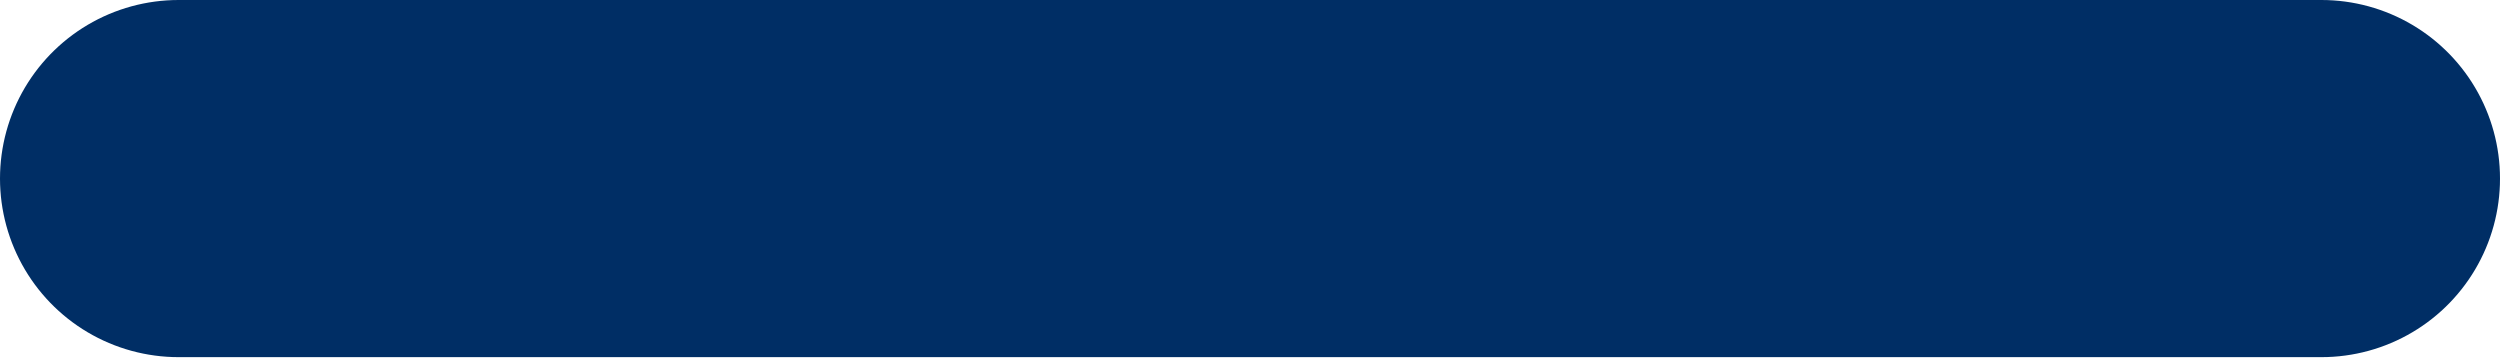
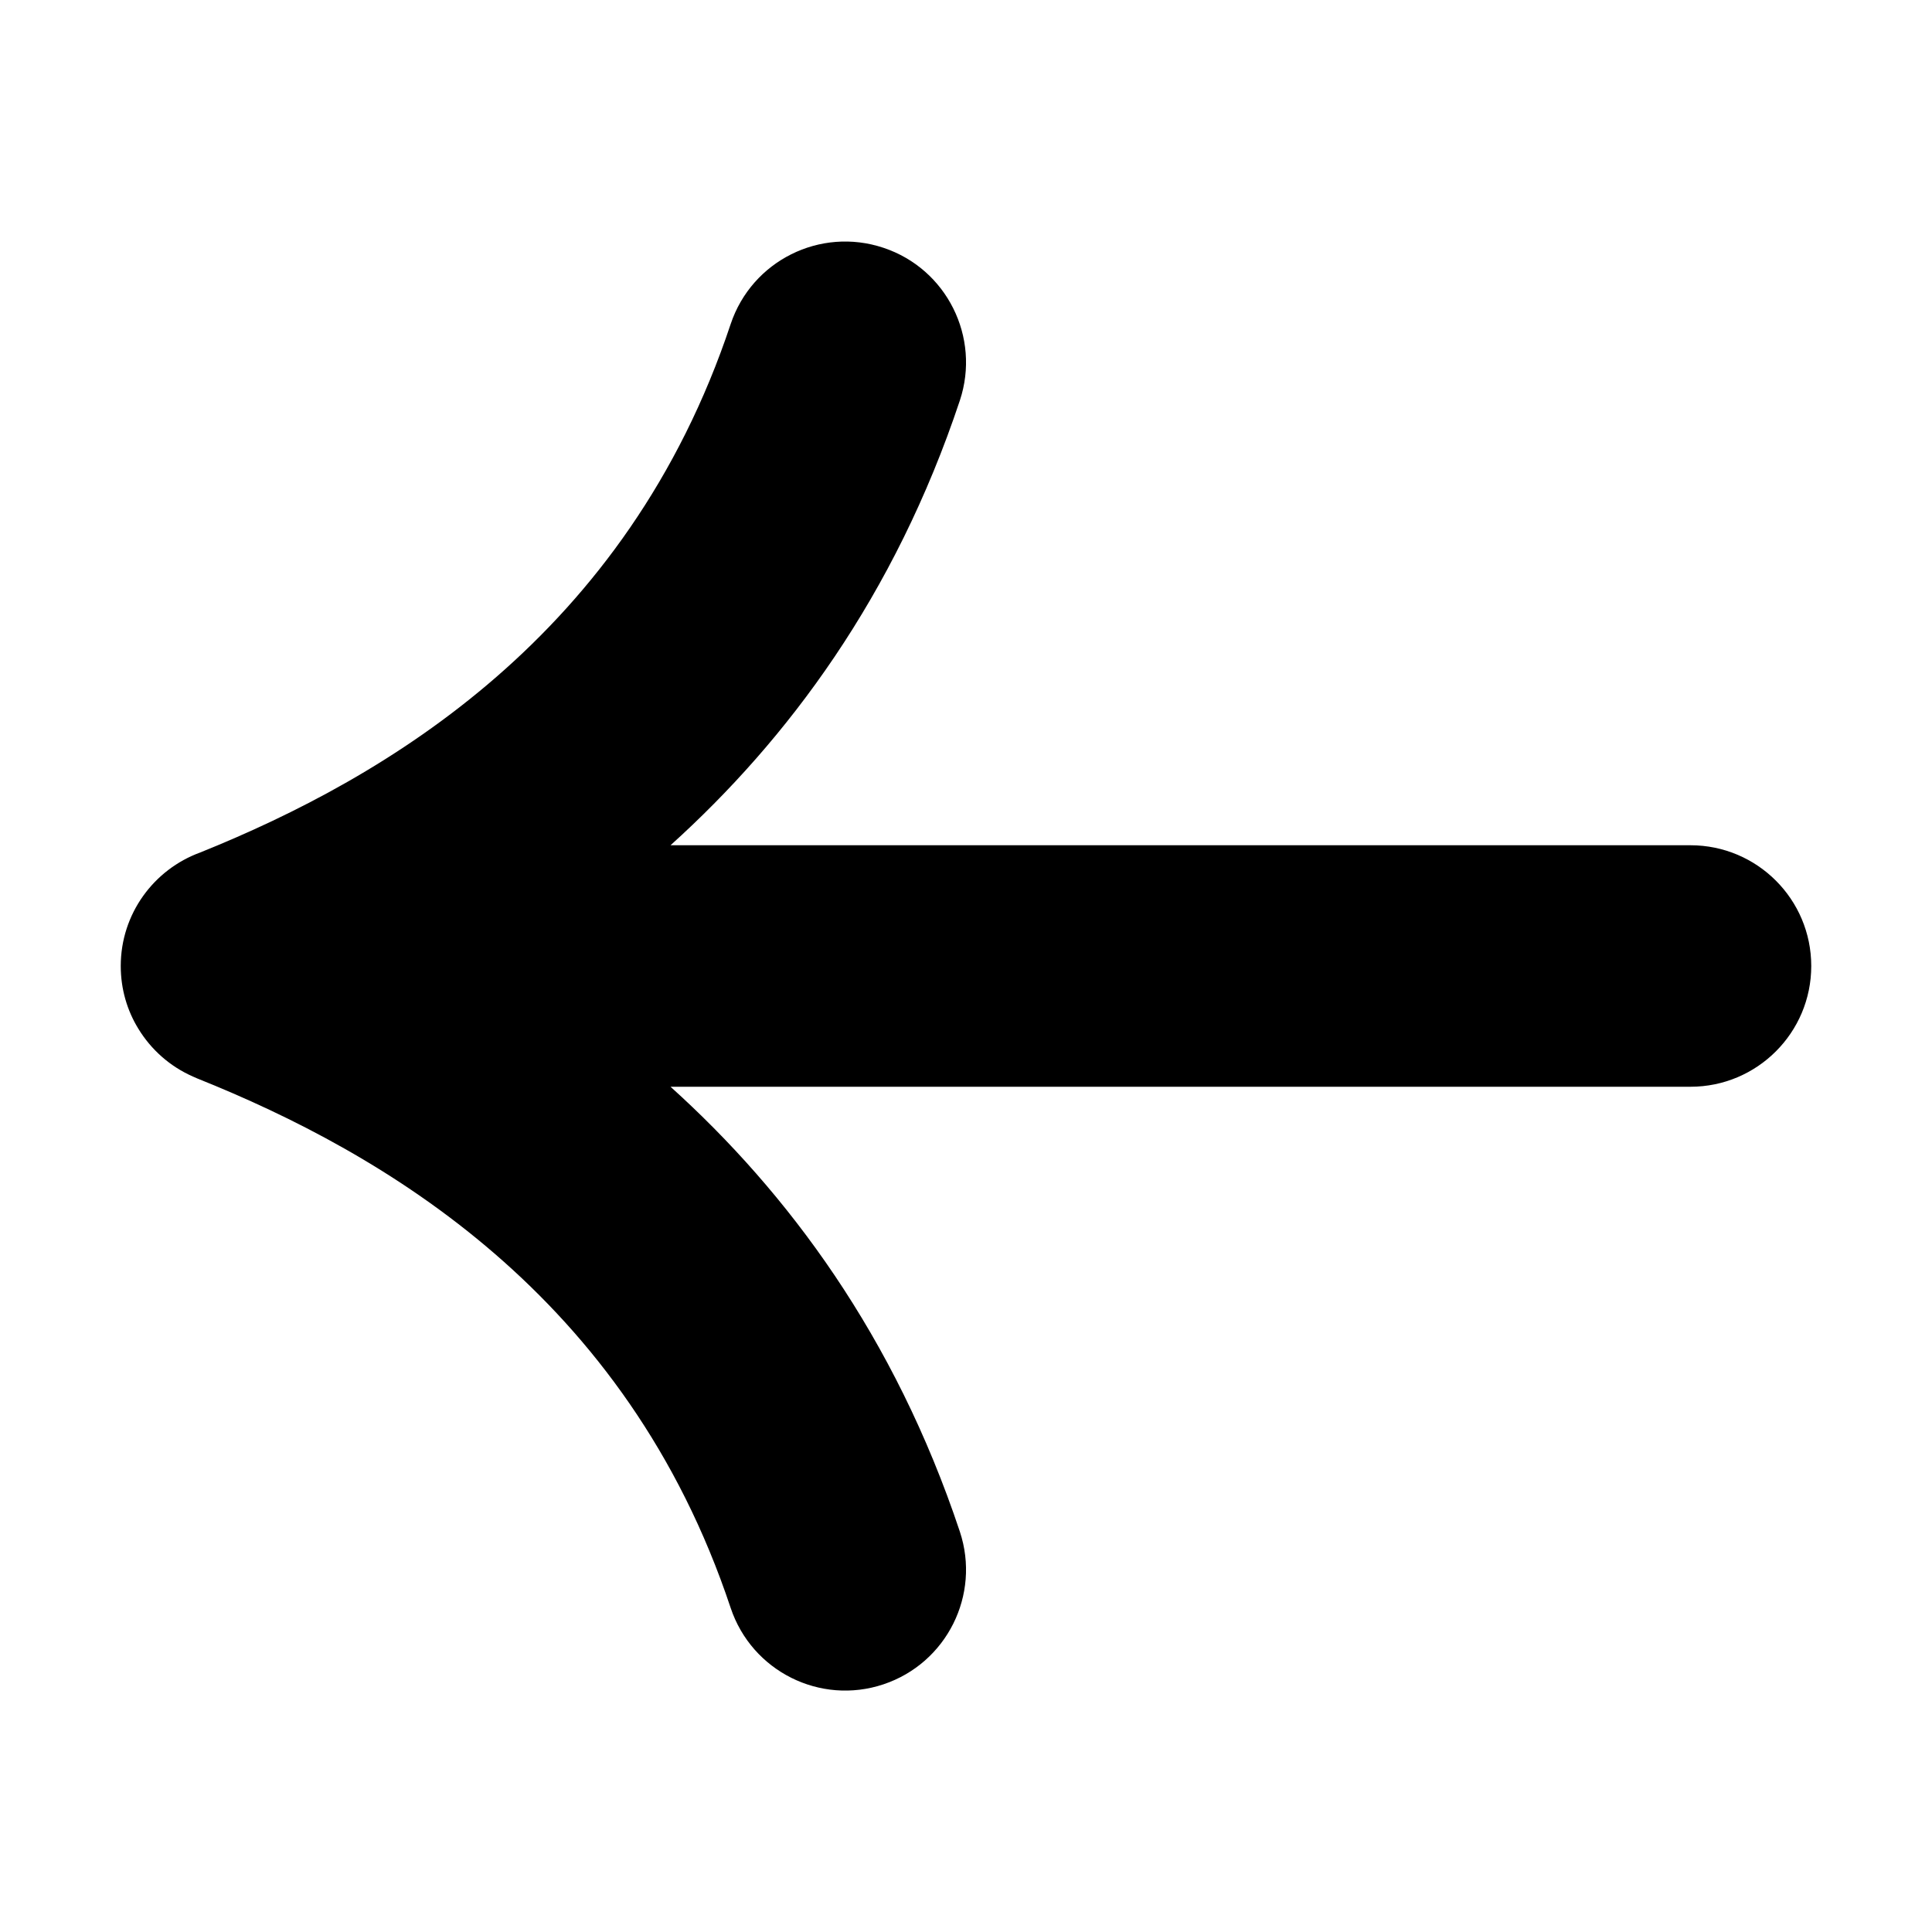
- <svg xmlns="http://www.w3.org/2000/svg" width="14" height="2" viewBox="0 0 14 2" fill="none">
-   <path d="M1 1H13" stroke="#002E65" stroke-width="2" stroke-linecap="round" stroke-linejoin="round" />
+ <svg xmlns="http://www.w3.org/2000/svg" width="16" height="16" viewBox="0 0 16 16">
+   <path fill-rule="evenodd" clip-rule="evenodd" d="M7.949 3.317C8.123 2.793 7.84 2.226 7.316 2.052C6.792 1.877 6.226 2.16 6.051 2.684C5.192 5.262 3.202 6.438 1.658 7.06C1.274 7.2 1 7.568 1 8C1 8.191 1.053 8.369 1.146 8.52C1.251 8.692 1.407 8.832 1.599 8.916C1.61 8.921 1.622 8.926 1.633 8.931C3.181 9.551 5.188 10.725 6.051 13.316C6.226 13.84 6.792 14.124 7.316 13.949C7.84 13.774 8.123 13.208 7.949 12.684C7.409 11.064 6.524 9.876 5.553 9H14C14.552 9 15 8.552 15 8C15 7.448 14.552 7 14 7H5.553C6.524 6.124 7.409 4.937 7.949 3.317Z" />
</svg>
